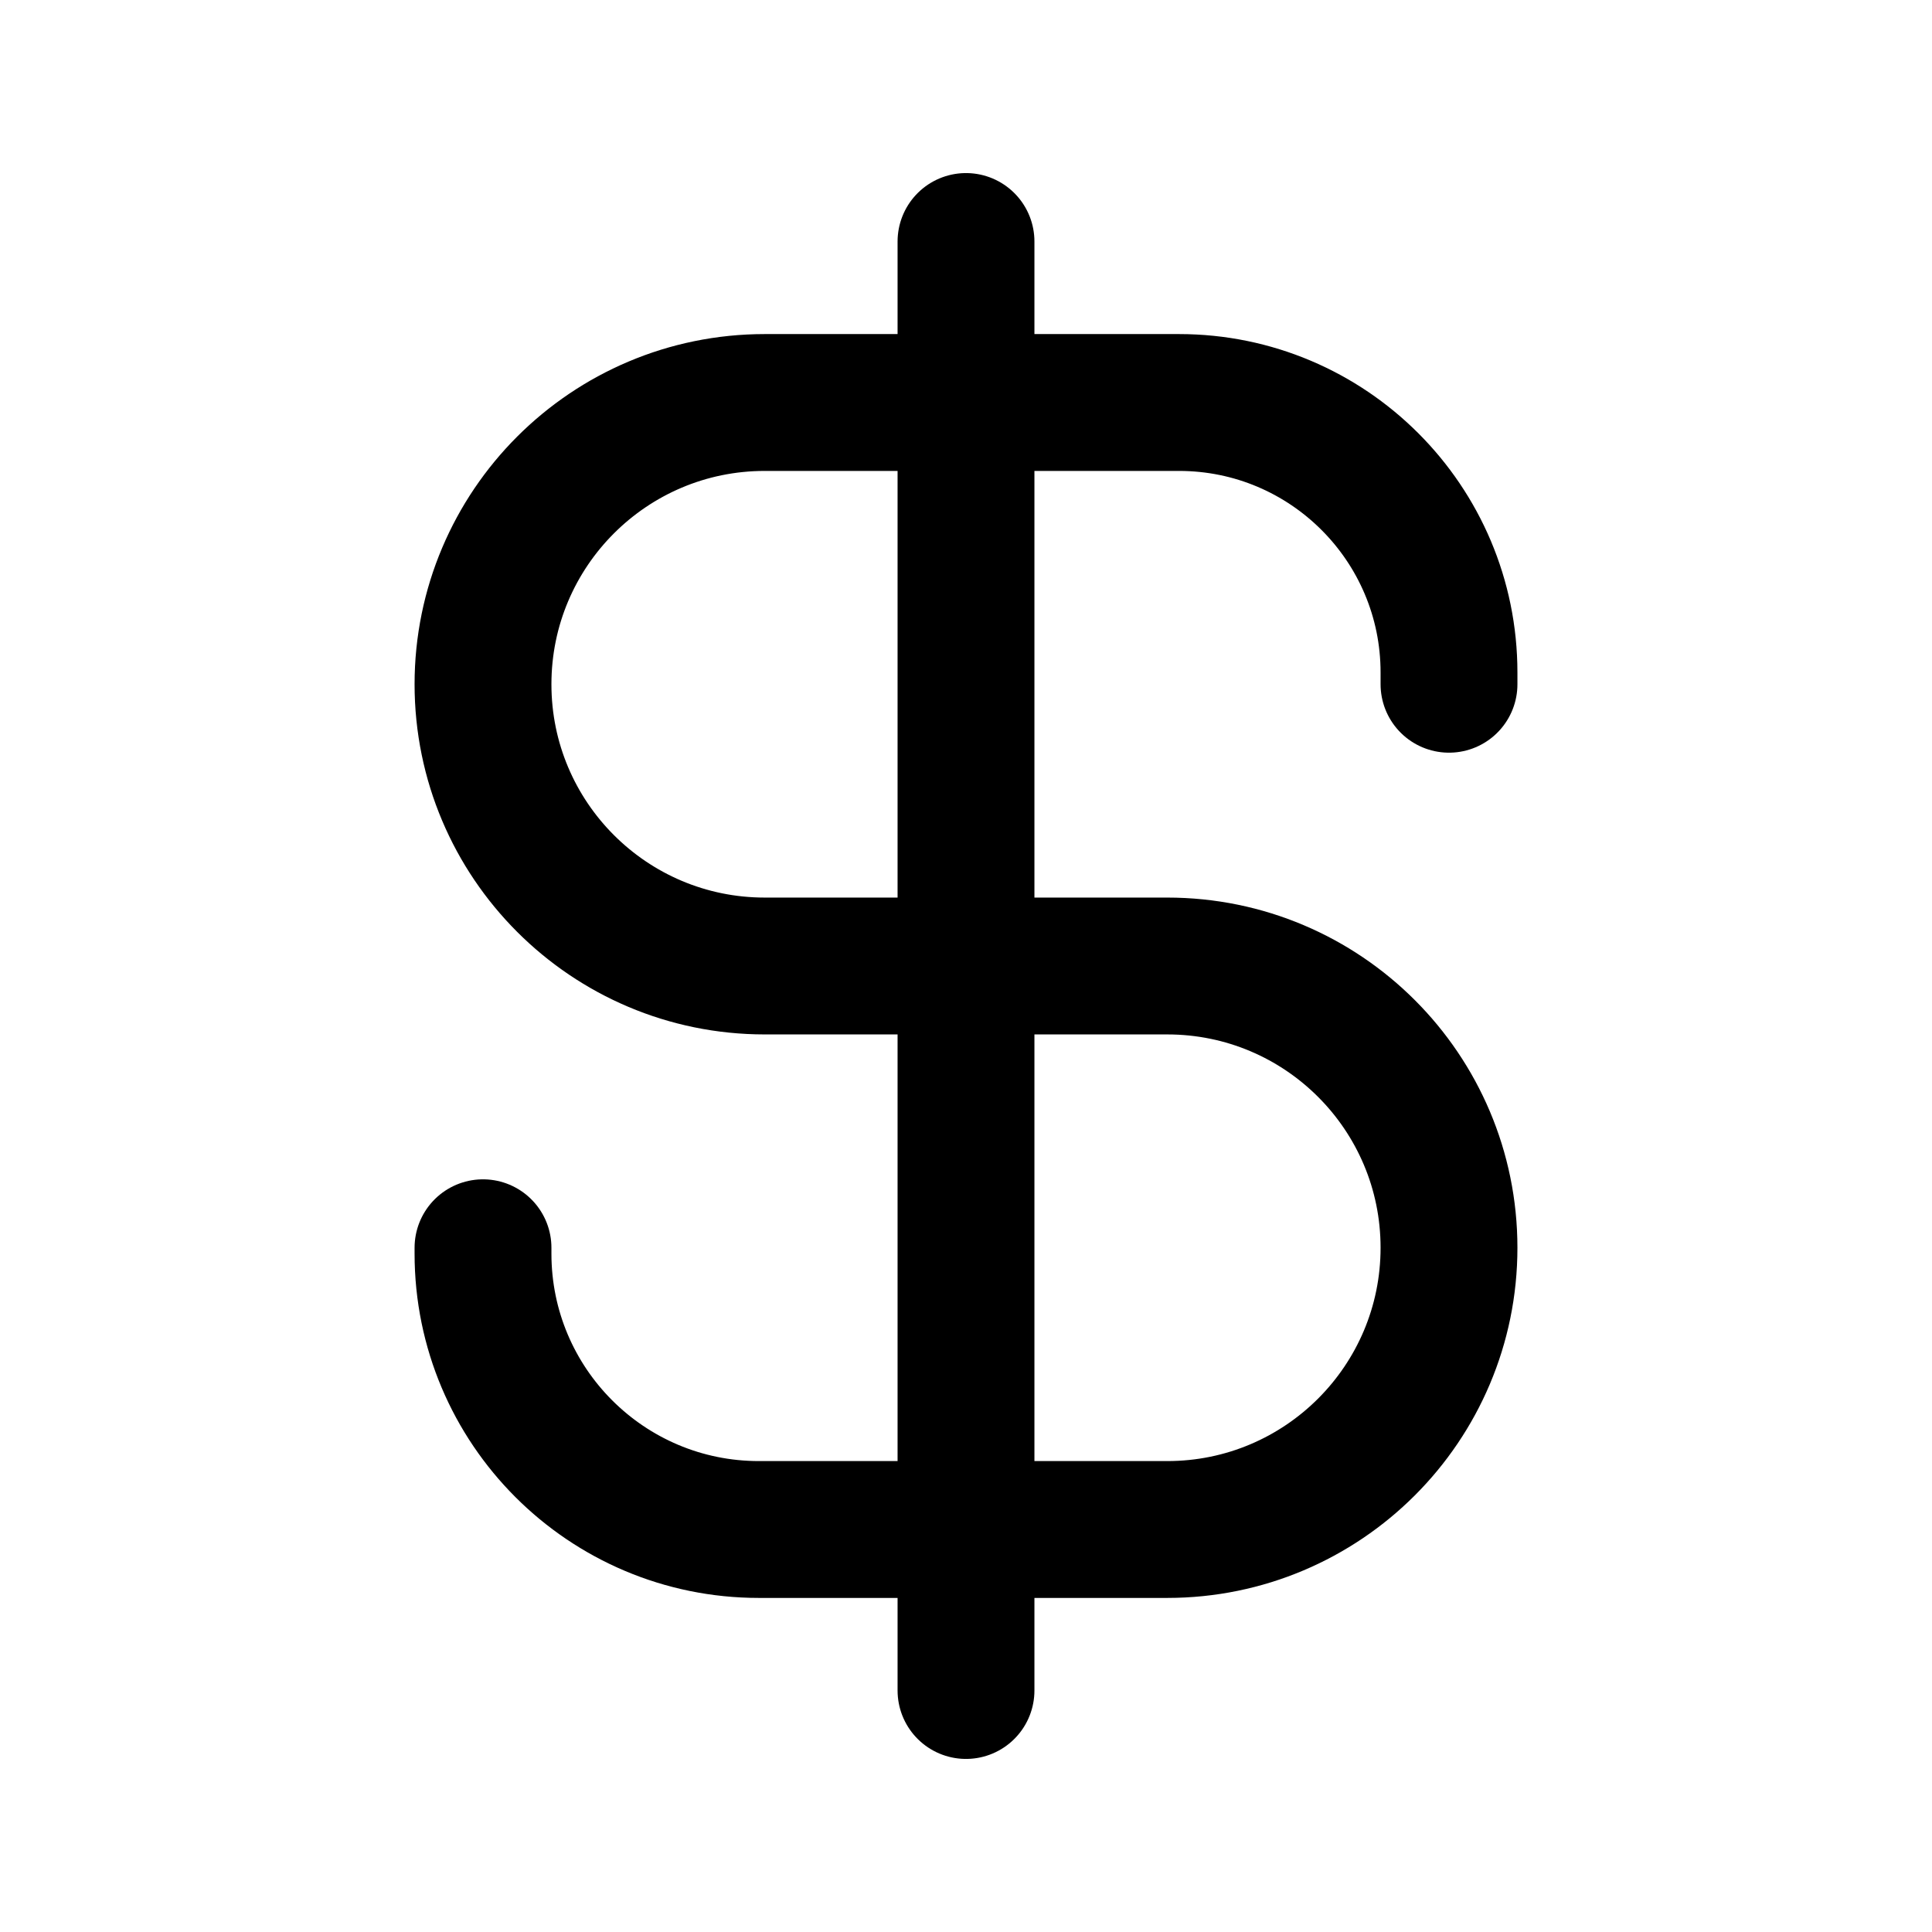
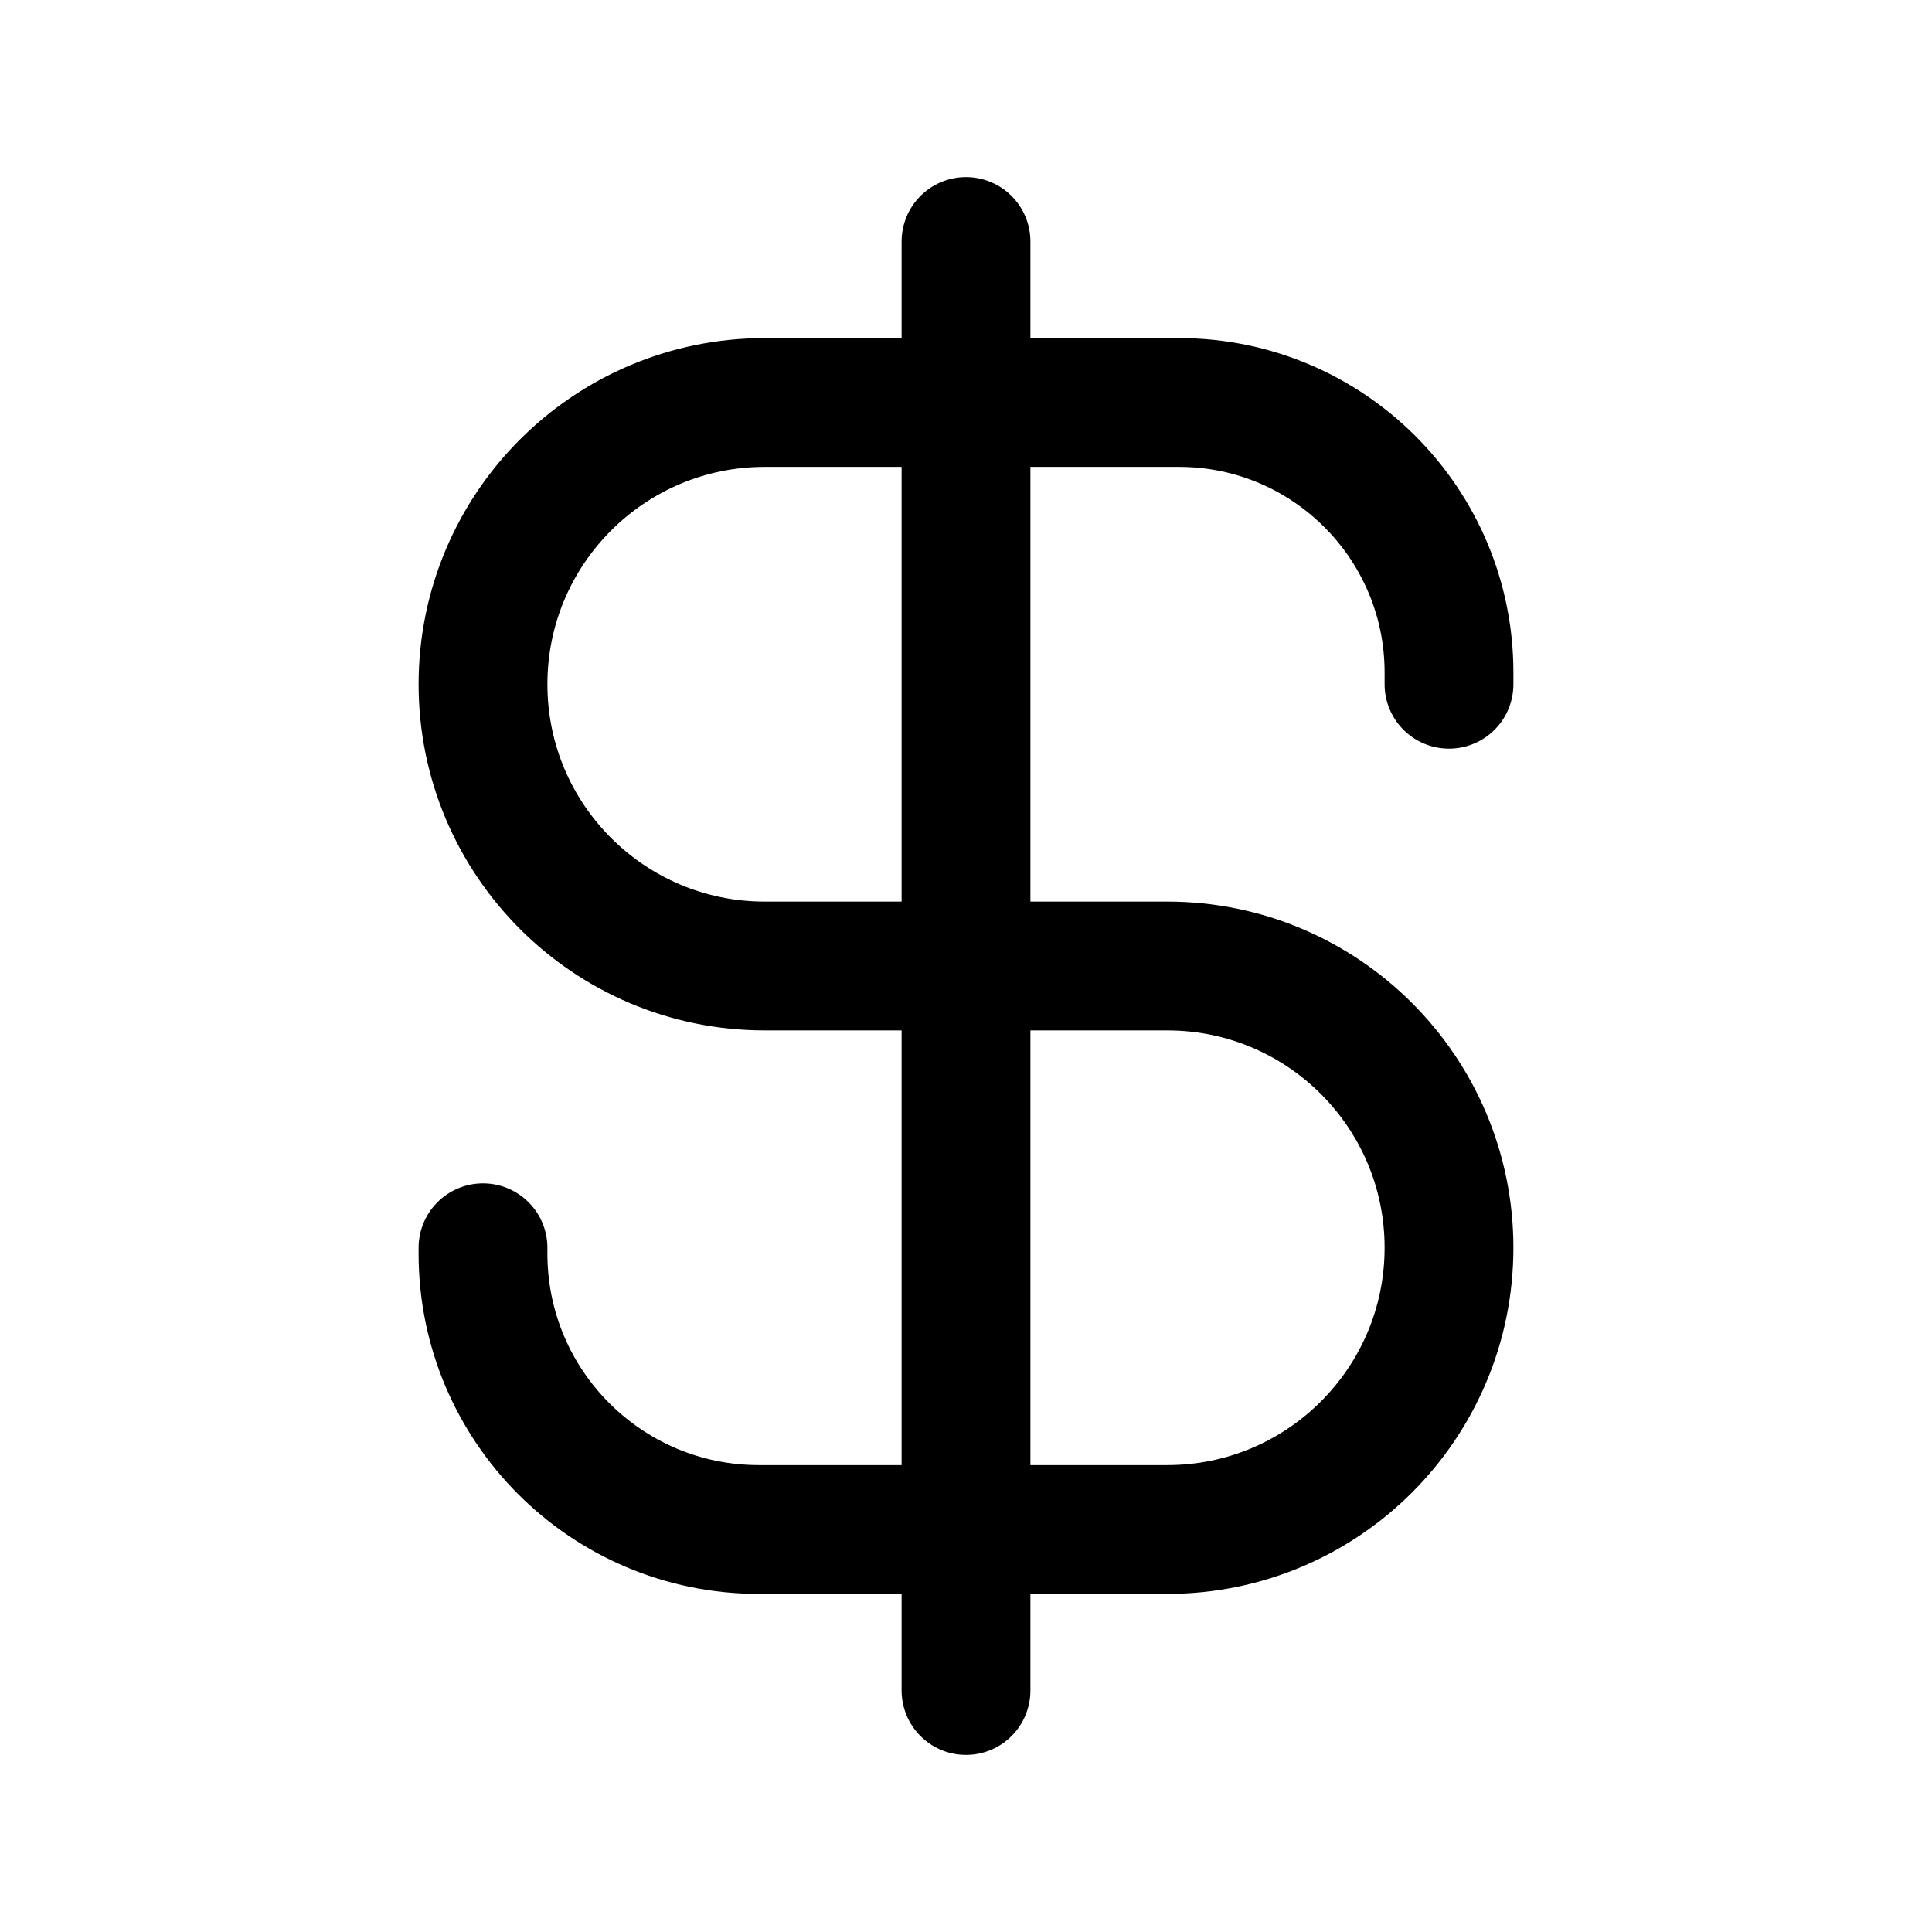
<svg xmlns="http://www.w3.org/2000/svg" width="24" height="24" viewBox="0 0 24 24" fill="none">
-   <path d="M18 8.5V8.354C18 6.502 16.498 5 14.646 5H9.5C7.567 5 6 6.567 6 8.5C6 10.433 7.567 12 9.5 12H14.5C16.433 12 18 13.567 18 15.5C18 17.433 16.433 19 14.5 19H9.427C7.534 19 6 17.466 6 15.573V15.5M12 3V21" stroke="currentColor" stroke-width="1.7" stroke-linecap="round" stroke-linejoin="round" />
+   <path d="M18 8.5V8.354C18 6.502 16.498 5 14.646 5H9.5C7.567 5 6 6.567 6 8.5C6 10.433 7.567 12 9.5 12H14.5C16.433 12 18 13.567 18 15.5C18 17.433 16.433 19 14.5 19H9.427C7.534 19 6 17.466 6 15.573V15.5M12 3V21" stroke="currentColor" stroke-width="1.6" stroke-linecap="round" stroke-linejoin="round" />
</svg>
